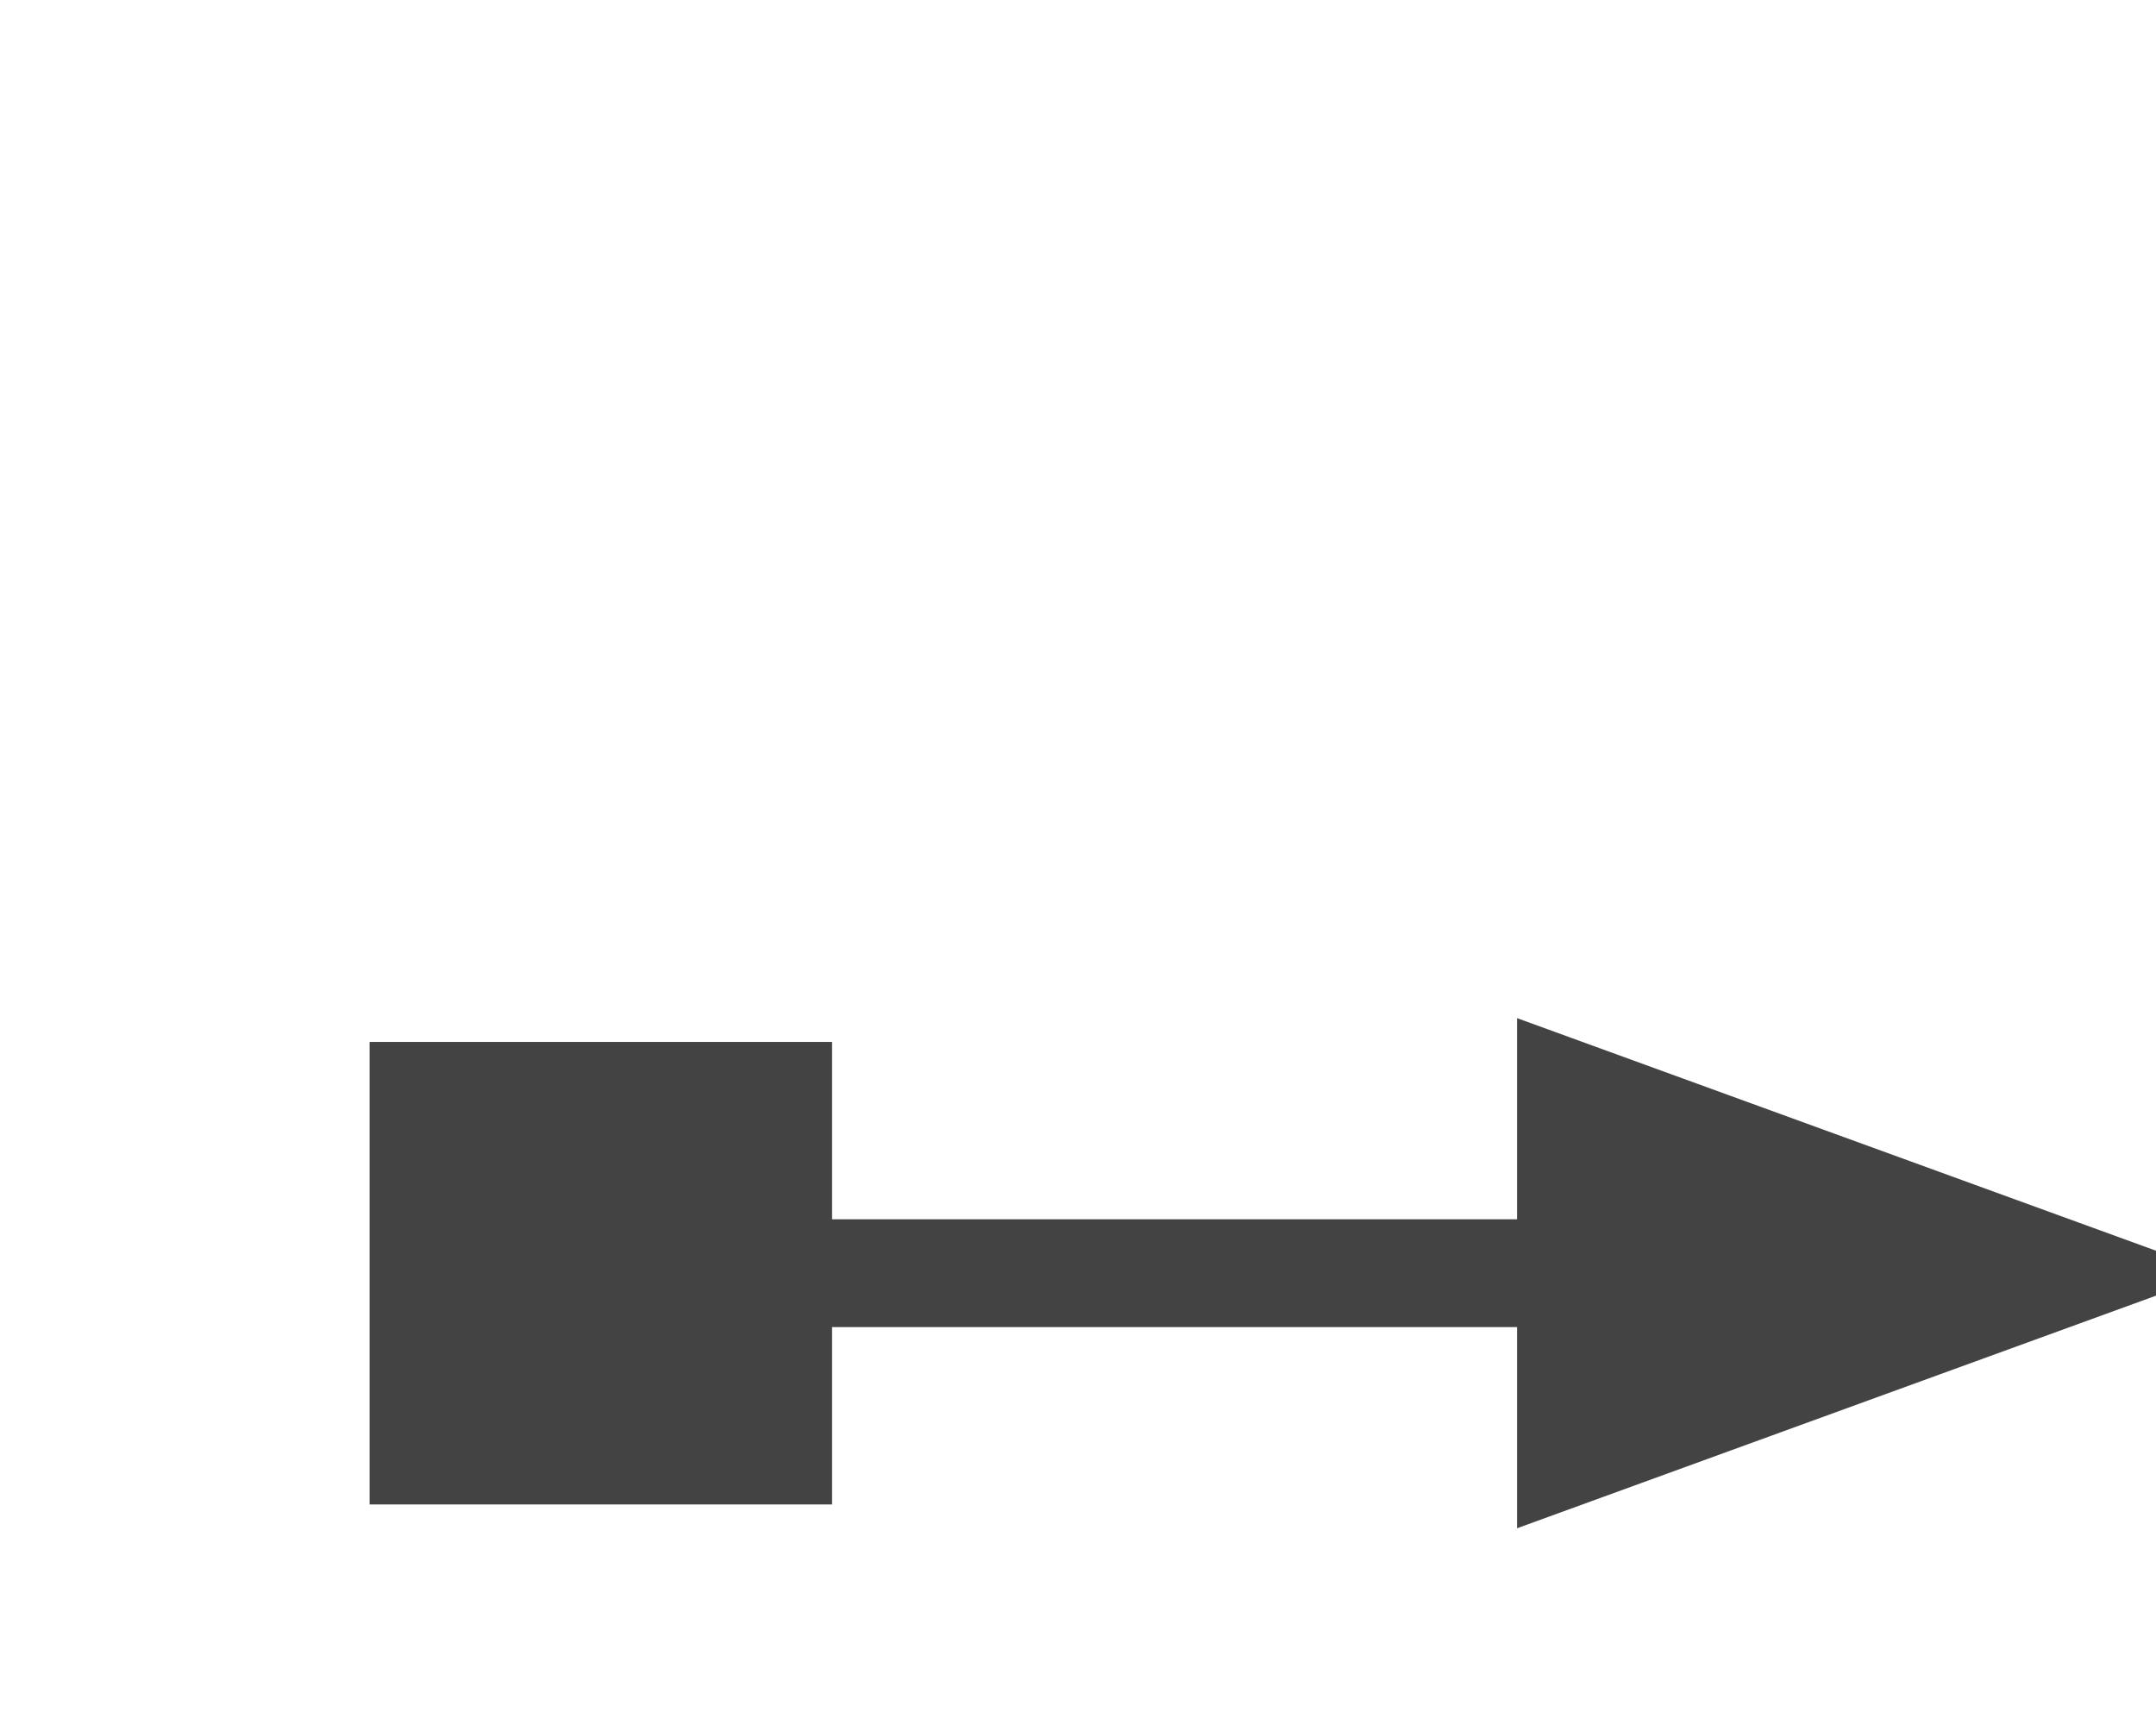
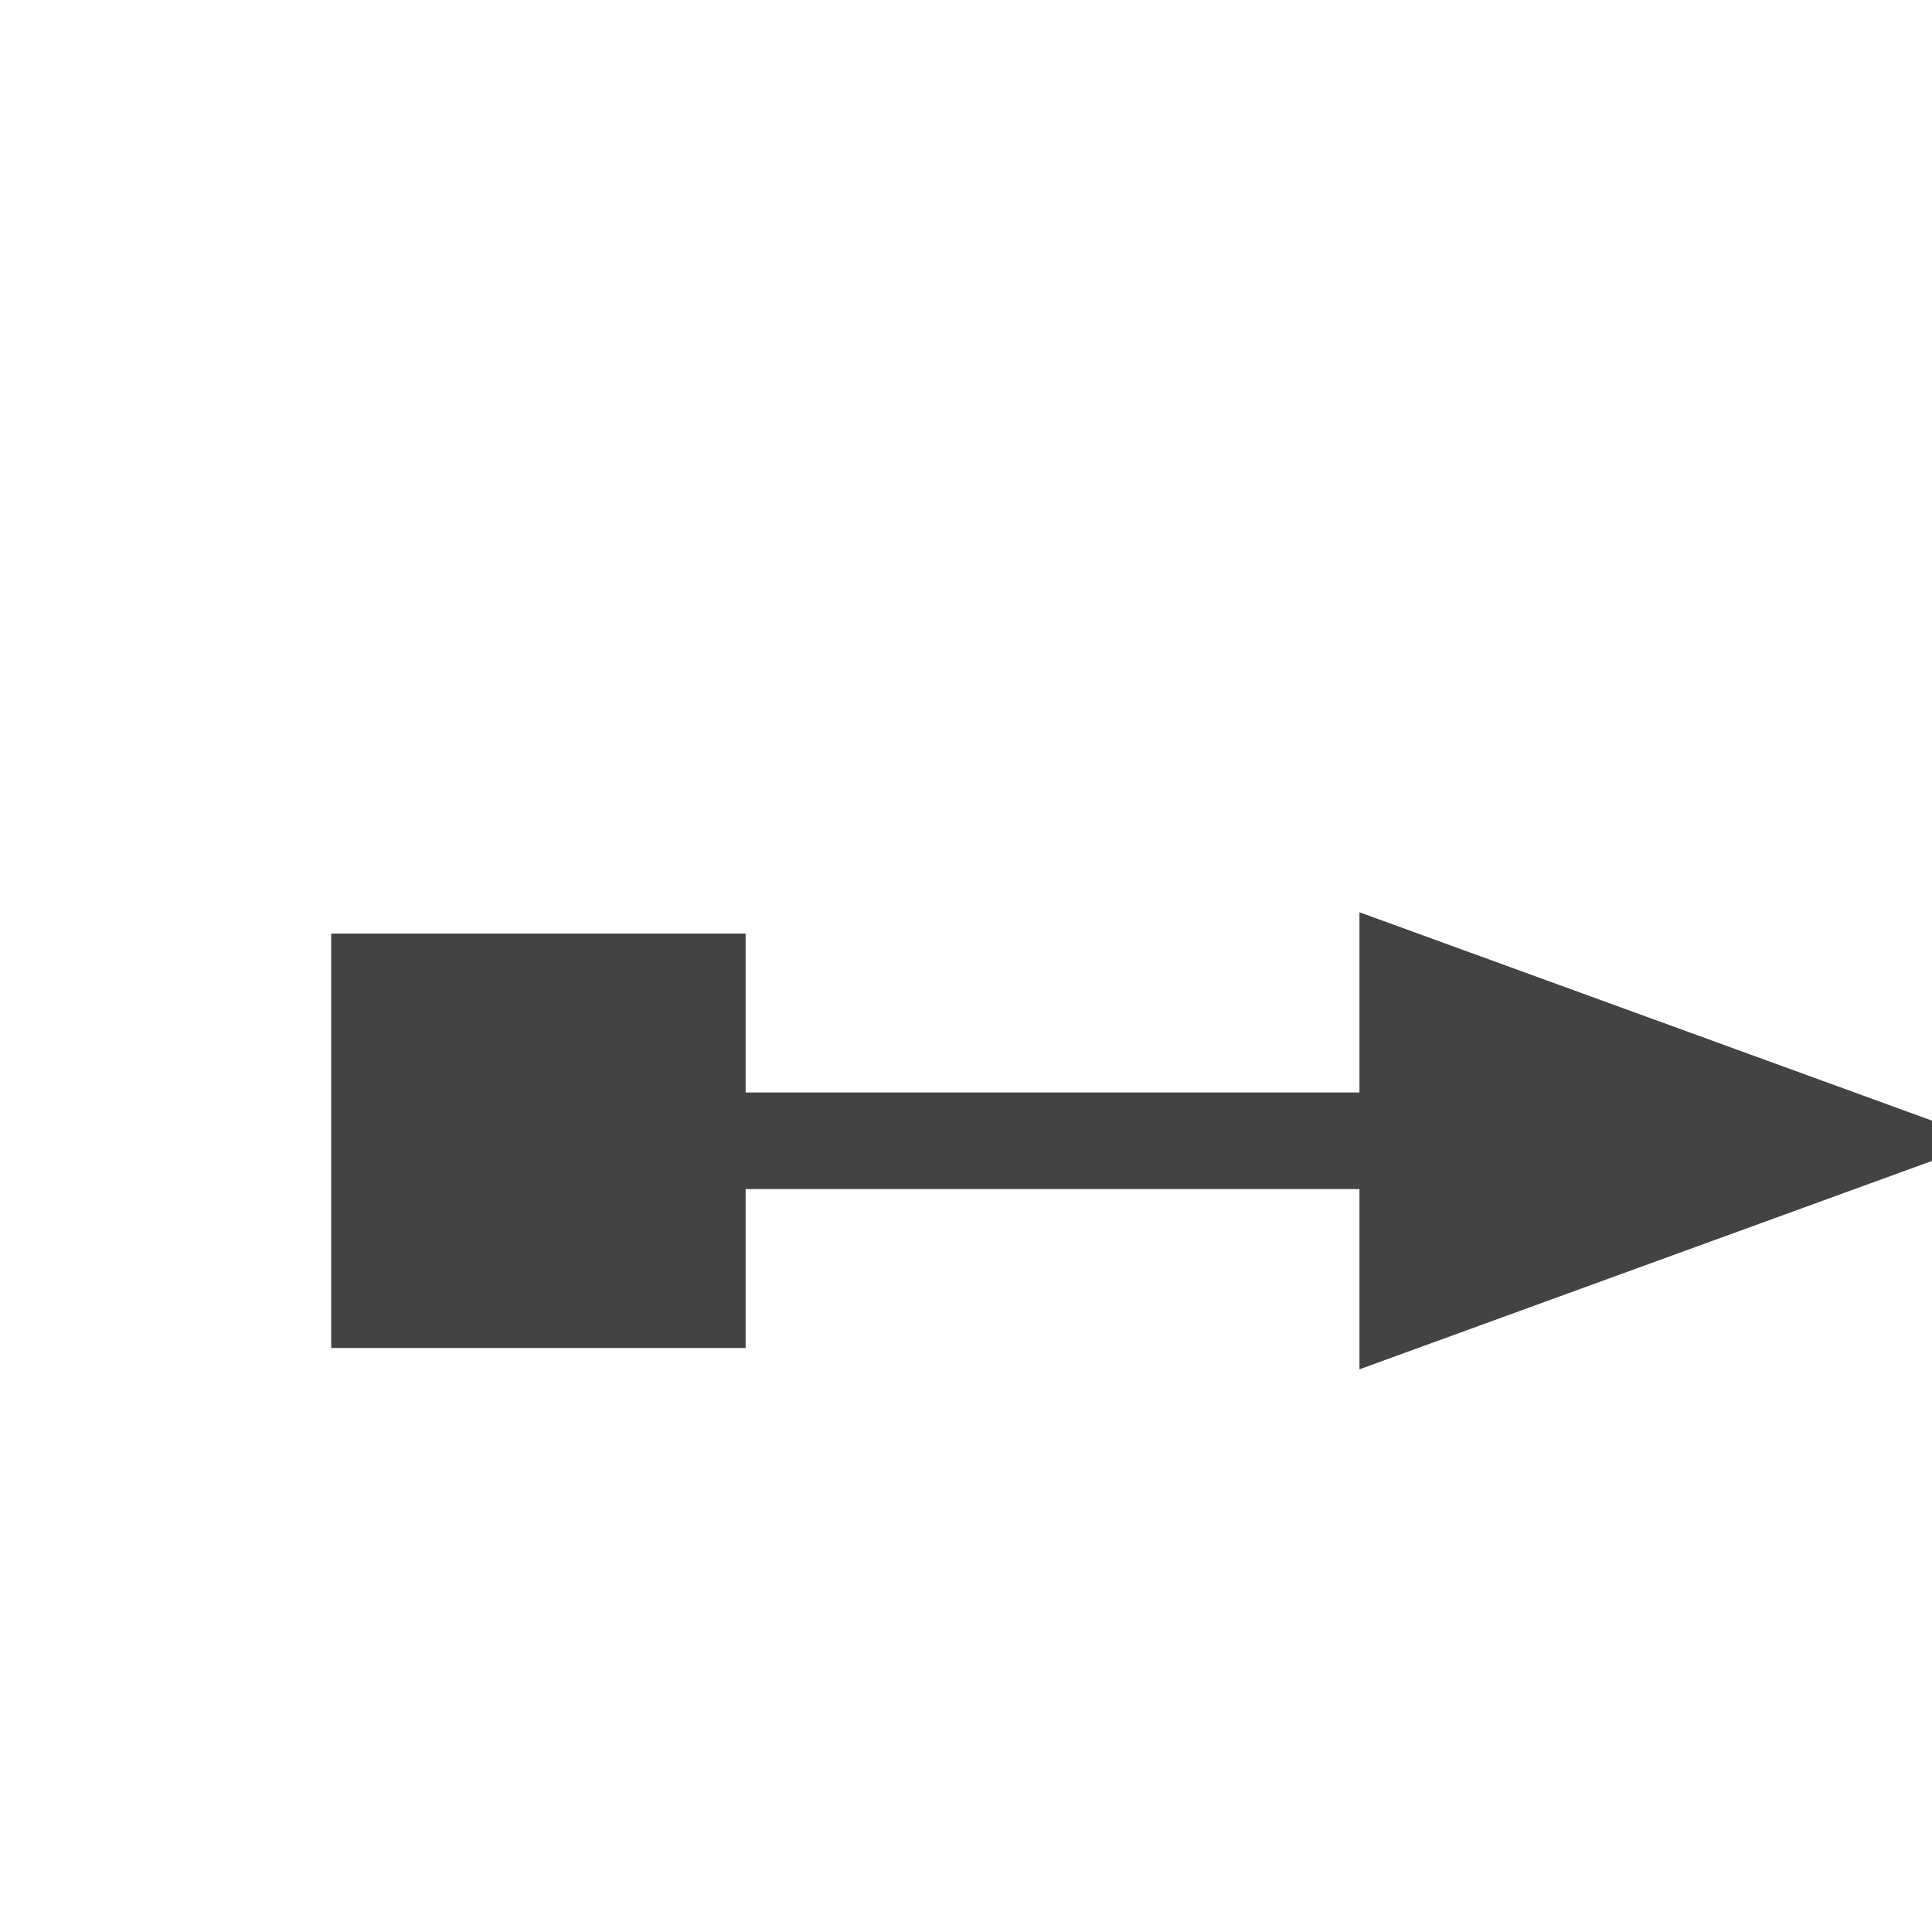
- <svg xmlns="http://www.w3.org/2000/svg" version="1.1" viewBox="0.0 0.0 60.0 48.0" fill="none" stroke="none" stroke-linecap="square" stroke-miterlimit="10">
+ <svg xmlns="http://www.w3.org/2000/svg" version="1.1" viewBox="0.0 0.0 60.0 60.0" fill="none" stroke="none" stroke-linecap="square" stroke-miterlimit="10">
  <clipPath id="p.0">
-     <path d="m0 0l60.0 0l0 48.0l-60.0 0l0 -48.0z" clip-rule="nonzero" />
+     <path d="m0 0l60.0 0l0 60.0l-60.0 0l0 -60.0z" clip-rule="nonzero" />
  </clipPath>
  <g clip-path="url(#p.0)">
-     <path fill="#000000" fill-opacity="0.0" d="m0 0l60.0 0l0 48.0l-60.0 0z" fill-rule="evenodd" />
+     <path fill="#000000" fill-opacity="0.0" d="m0 0l60.0 0l0 60.0l-60.0 0z" fill-rule="evenodd" />
    <path fill="#000000" fill-opacity="0.0" d="m10.286 35.428l51.433 0" fill-rule="evenodd" />
    <path stroke="#434343" stroke-width="3.0" stroke-linejoin="round" stroke-linecap="butt" d="m21.656 35.428l22.063 0" fill-rule="evenodd" />
    <path fill="#434343" stroke="#434343" stroke-width="3.0" stroke-linecap="butt" d="m21.656 40.363l-9.87 0l0 -9.87l9.87 0l0 9.87z" fill-rule="nonzero" />
    <path fill="#434343" stroke="#434343" stroke-width="3.0" stroke-linecap="butt" d="m43.719 40.383l13.614 -4.955l-13.614 -4.955z" fill-rule="evenodd" />
  </g>
</svg>
